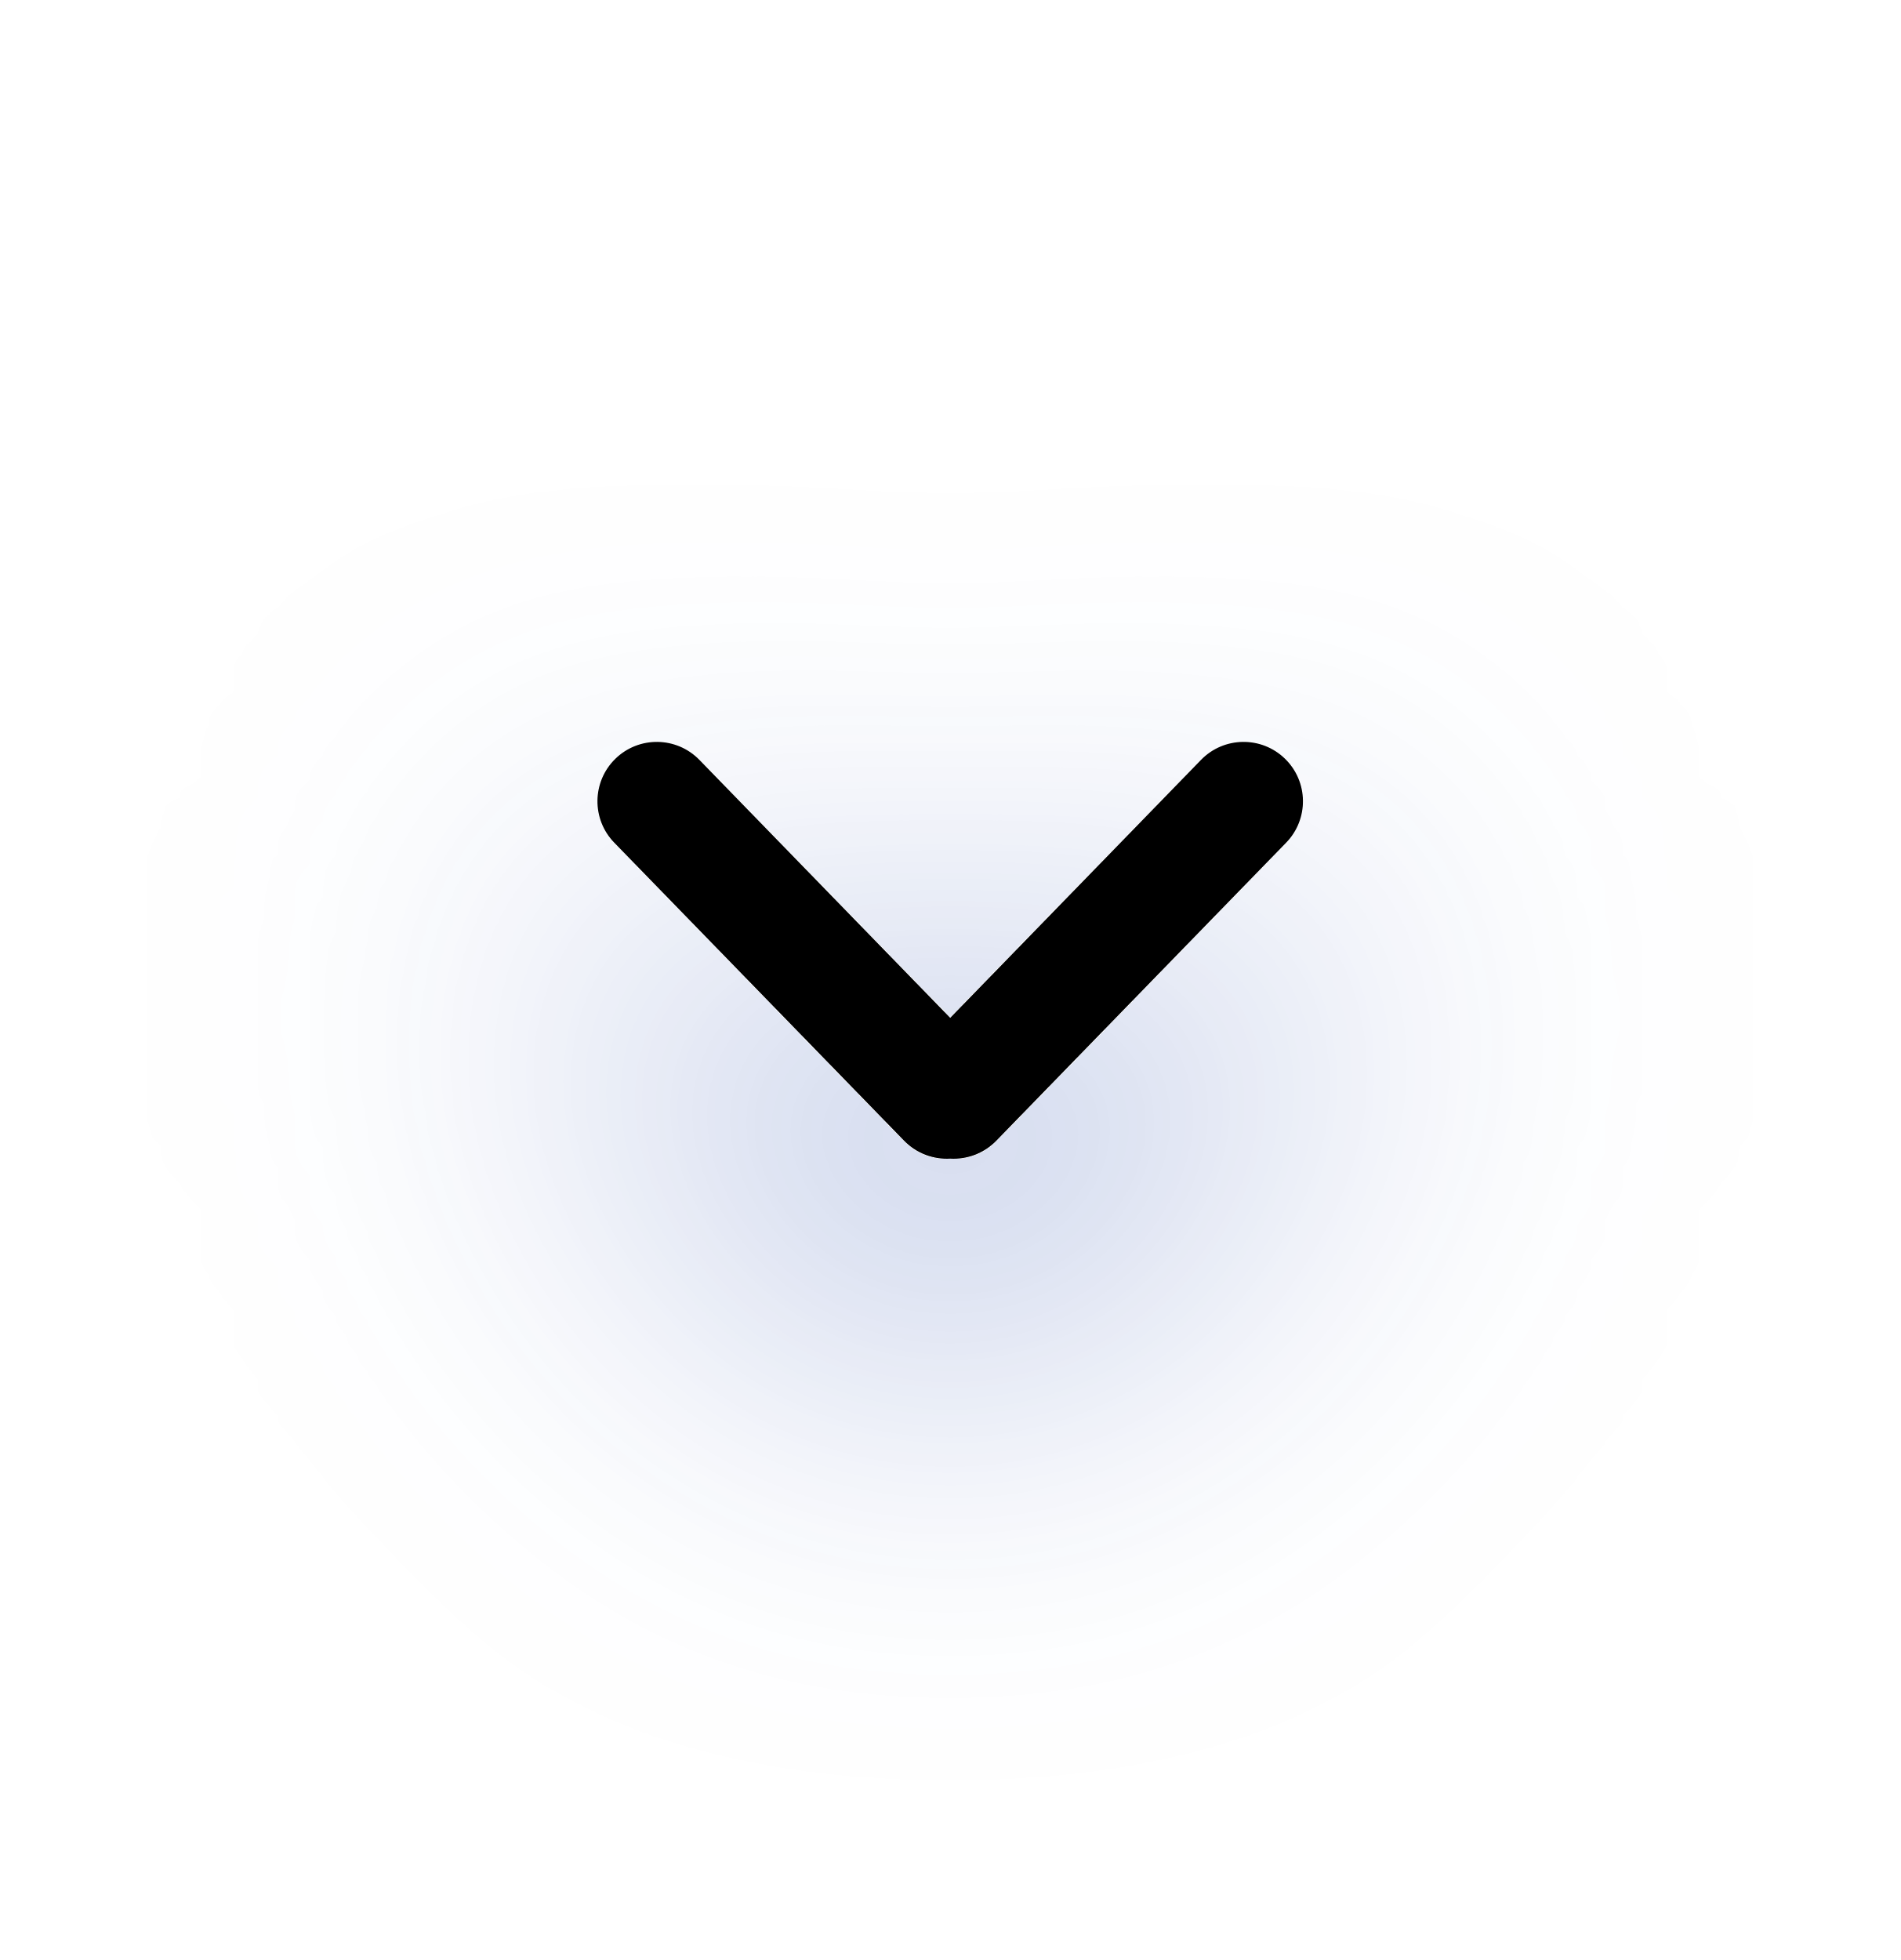
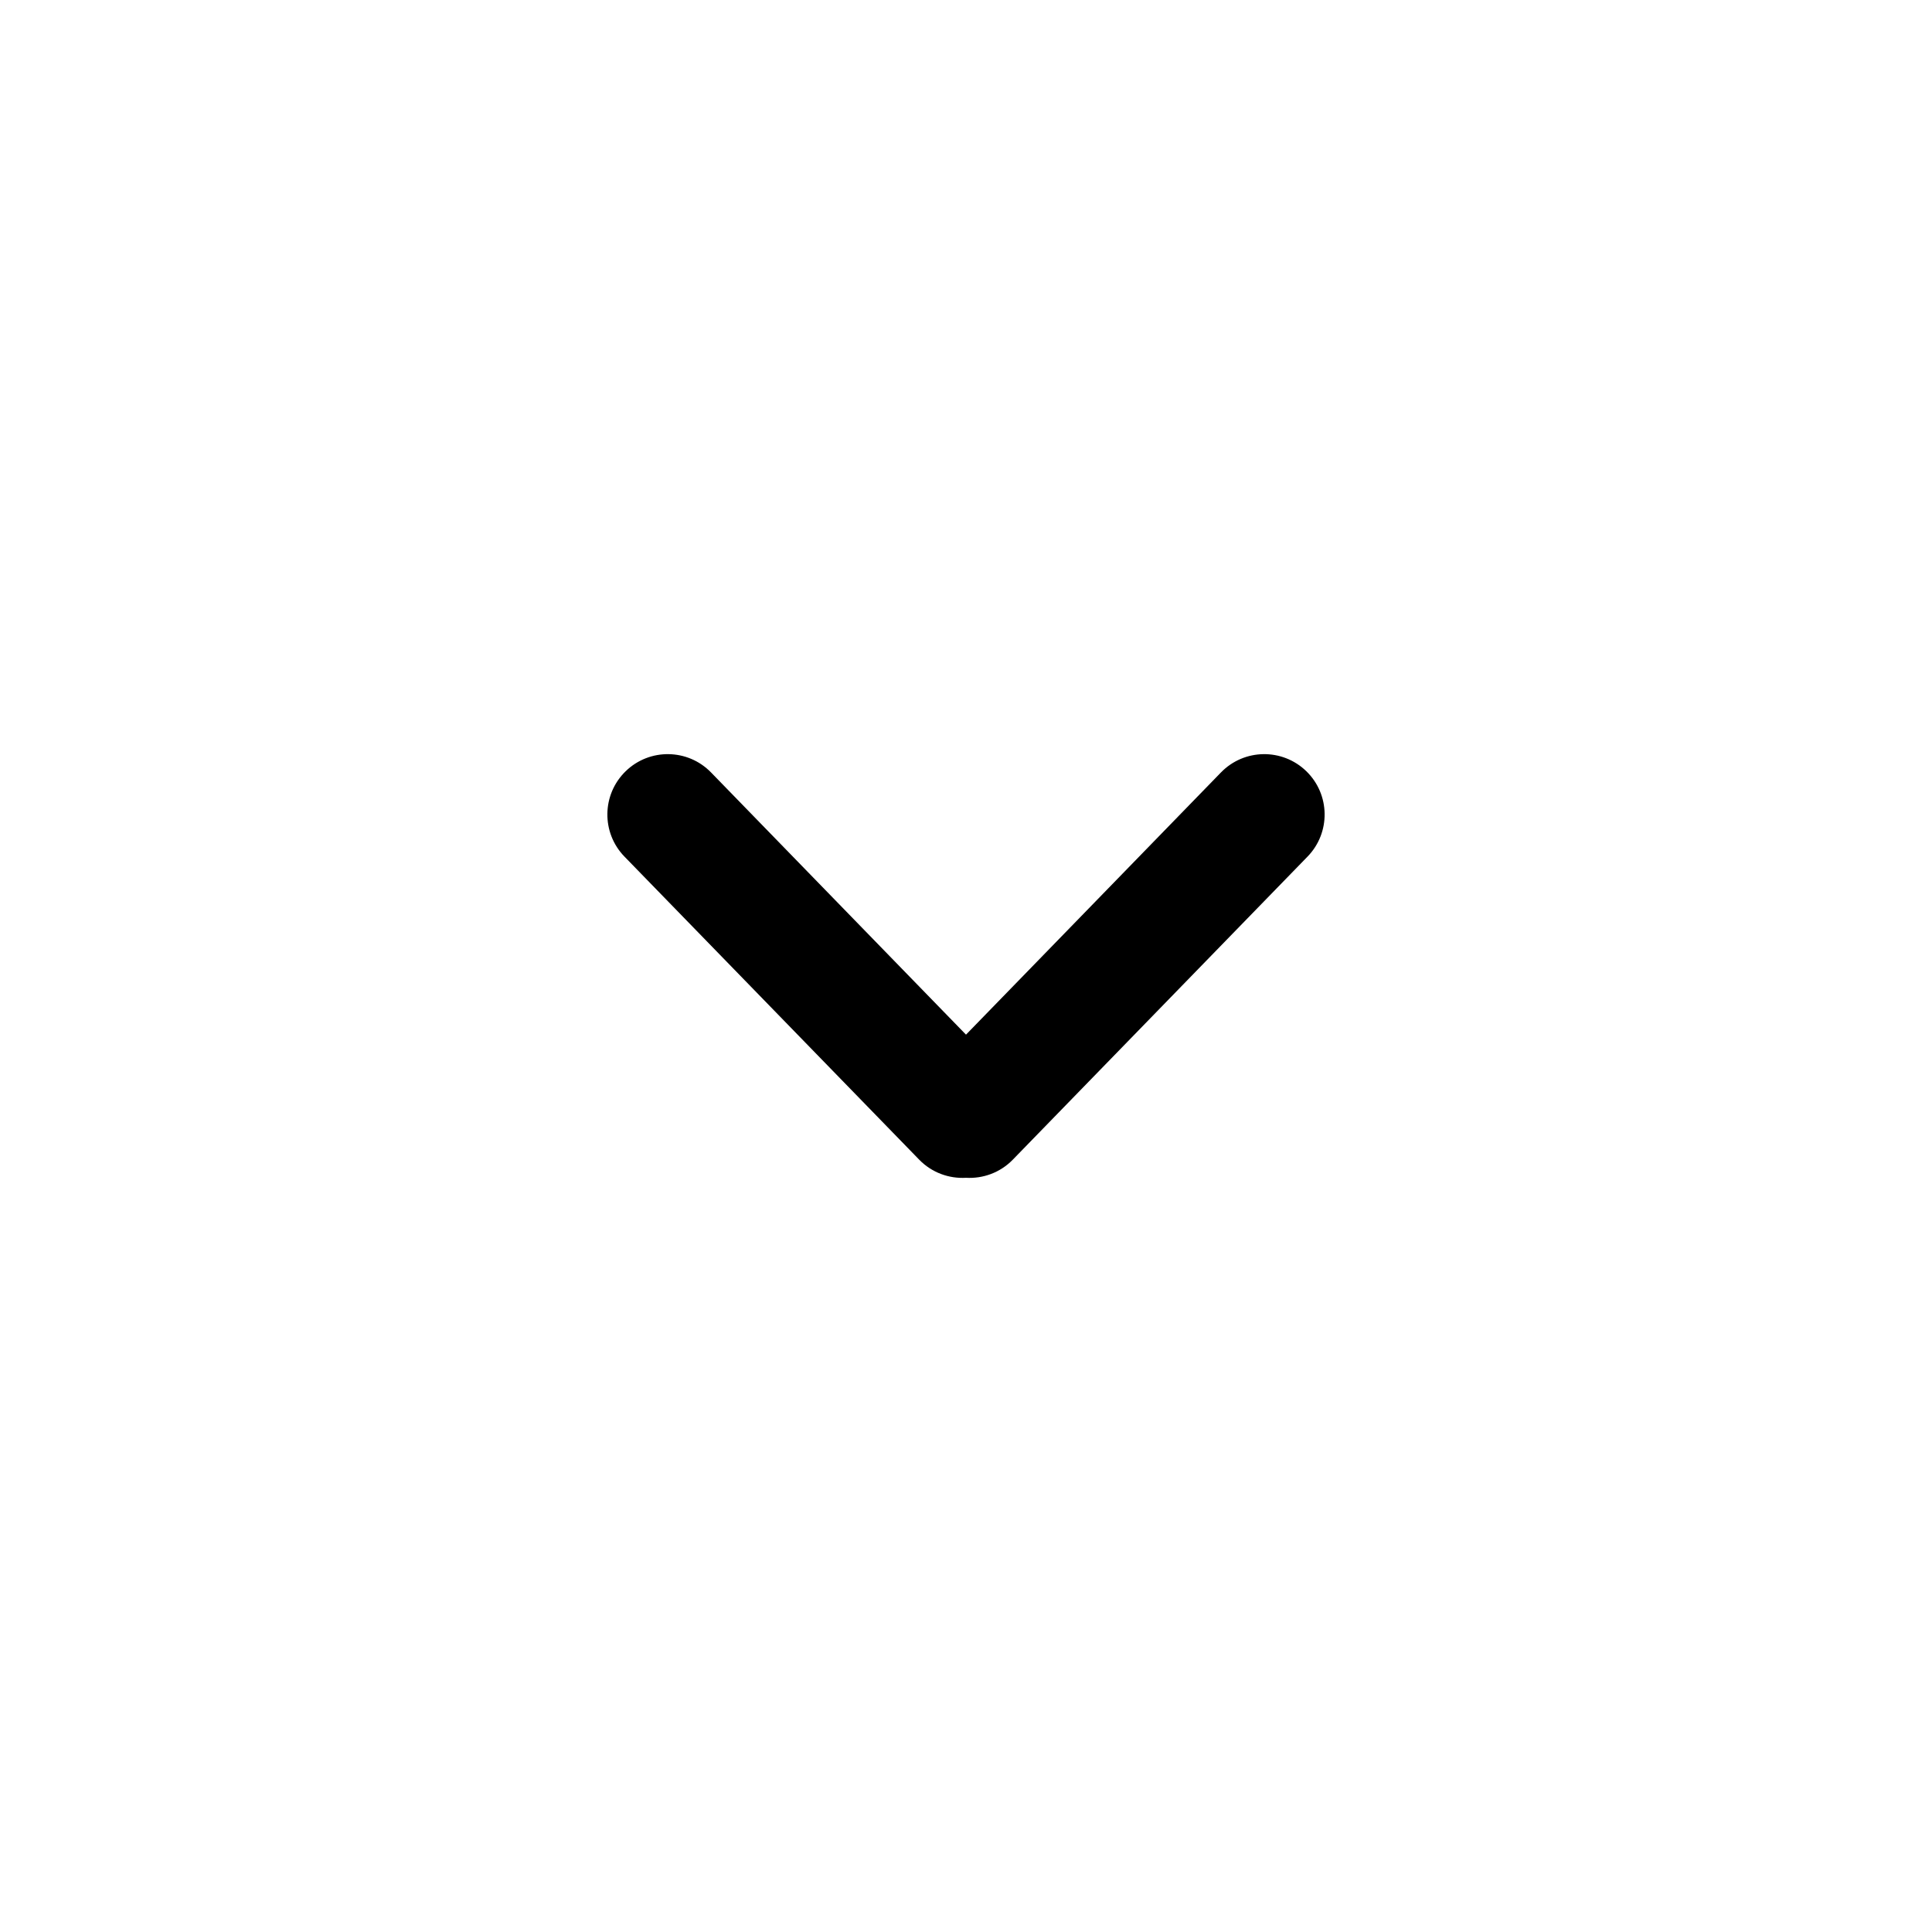
- <svg xmlns="http://www.w3.org/2000/svg" width="32" height="33" viewBox="0 0 32 33" fill="currentColor">
-   <g filter="url(#filter0_d_20531_808)">
-     <path d="M10.363 12.774C9.967 13.159 9.958 13.792 10.343 14.188L15.223 19.206C15.434 19.423 15.72 19.524 16 19.508C16.28 19.524 16.566 19.423 16.777 19.206L21.657 14.188C22.042 13.792 22.033 13.159 21.637 12.774C21.241 12.389 20.608 12.398 20.223 12.794L16 17.137L11.777 12.794C11.392 12.398 10.759 12.389 10.363 12.774Z" />
-   </g>
-   <defs>
-     <filter id="filter0_d_20531_808" x="-10" y="-7" width="52" height="52" filterUnits="userSpaceOnUse" color-interpolation-filters="sRGB">
-       <feFlood flood-opacity="0" result="BackgroundImageFix" />
-       <feColorMatrix in="SourceAlpha" type="matrix" values="0 0 0 0 0 0 0 0 0 0 0 0 0 0 0 0 0 0 127 0" result="hardAlpha" />
-       <feOffset dy="3" />
-       <feGaussianBlur stdDeviation="5" />
-       <feComposite in2="hardAlpha" operator="out" />
-       <feColorMatrix type="matrix" values="0 0 0 0 0.063 0 0 0 0 0.216 0 0 0 0 0.639 0 0 0 0.6 0" />
-       <feBlend mode="normal" in2="BackgroundImageFix" result="effect1_dropShadow_20531_808" />
-       <feBlend mode="normal" in="SourceGraphic" in2="effect1_dropShadow_20531_808" result="shape" />
-     </filter>
-   </defs>
+ <svg xmlns="http://www.w3.org/2000/svg" width="32" height="32" viewBox="0 0 32 32" fill="currentColor">
+   <path d="M10.363 12.774C9.967 13.159 9.958 13.792 10.343 14.188L15.223 19.206C15.434 19.424 15.72 19.524 16 19.508C16.28 19.524 16.566 19.424 16.777 19.206L21.657 14.188C22.042 13.792 22.033 13.159 21.637 12.774C21.241 12.389 20.608 12.398 20.223 12.794L16 17.137L11.777 12.794C11.392 12.398 10.759 12.389 10.363 12.774Z" />
</svg>
